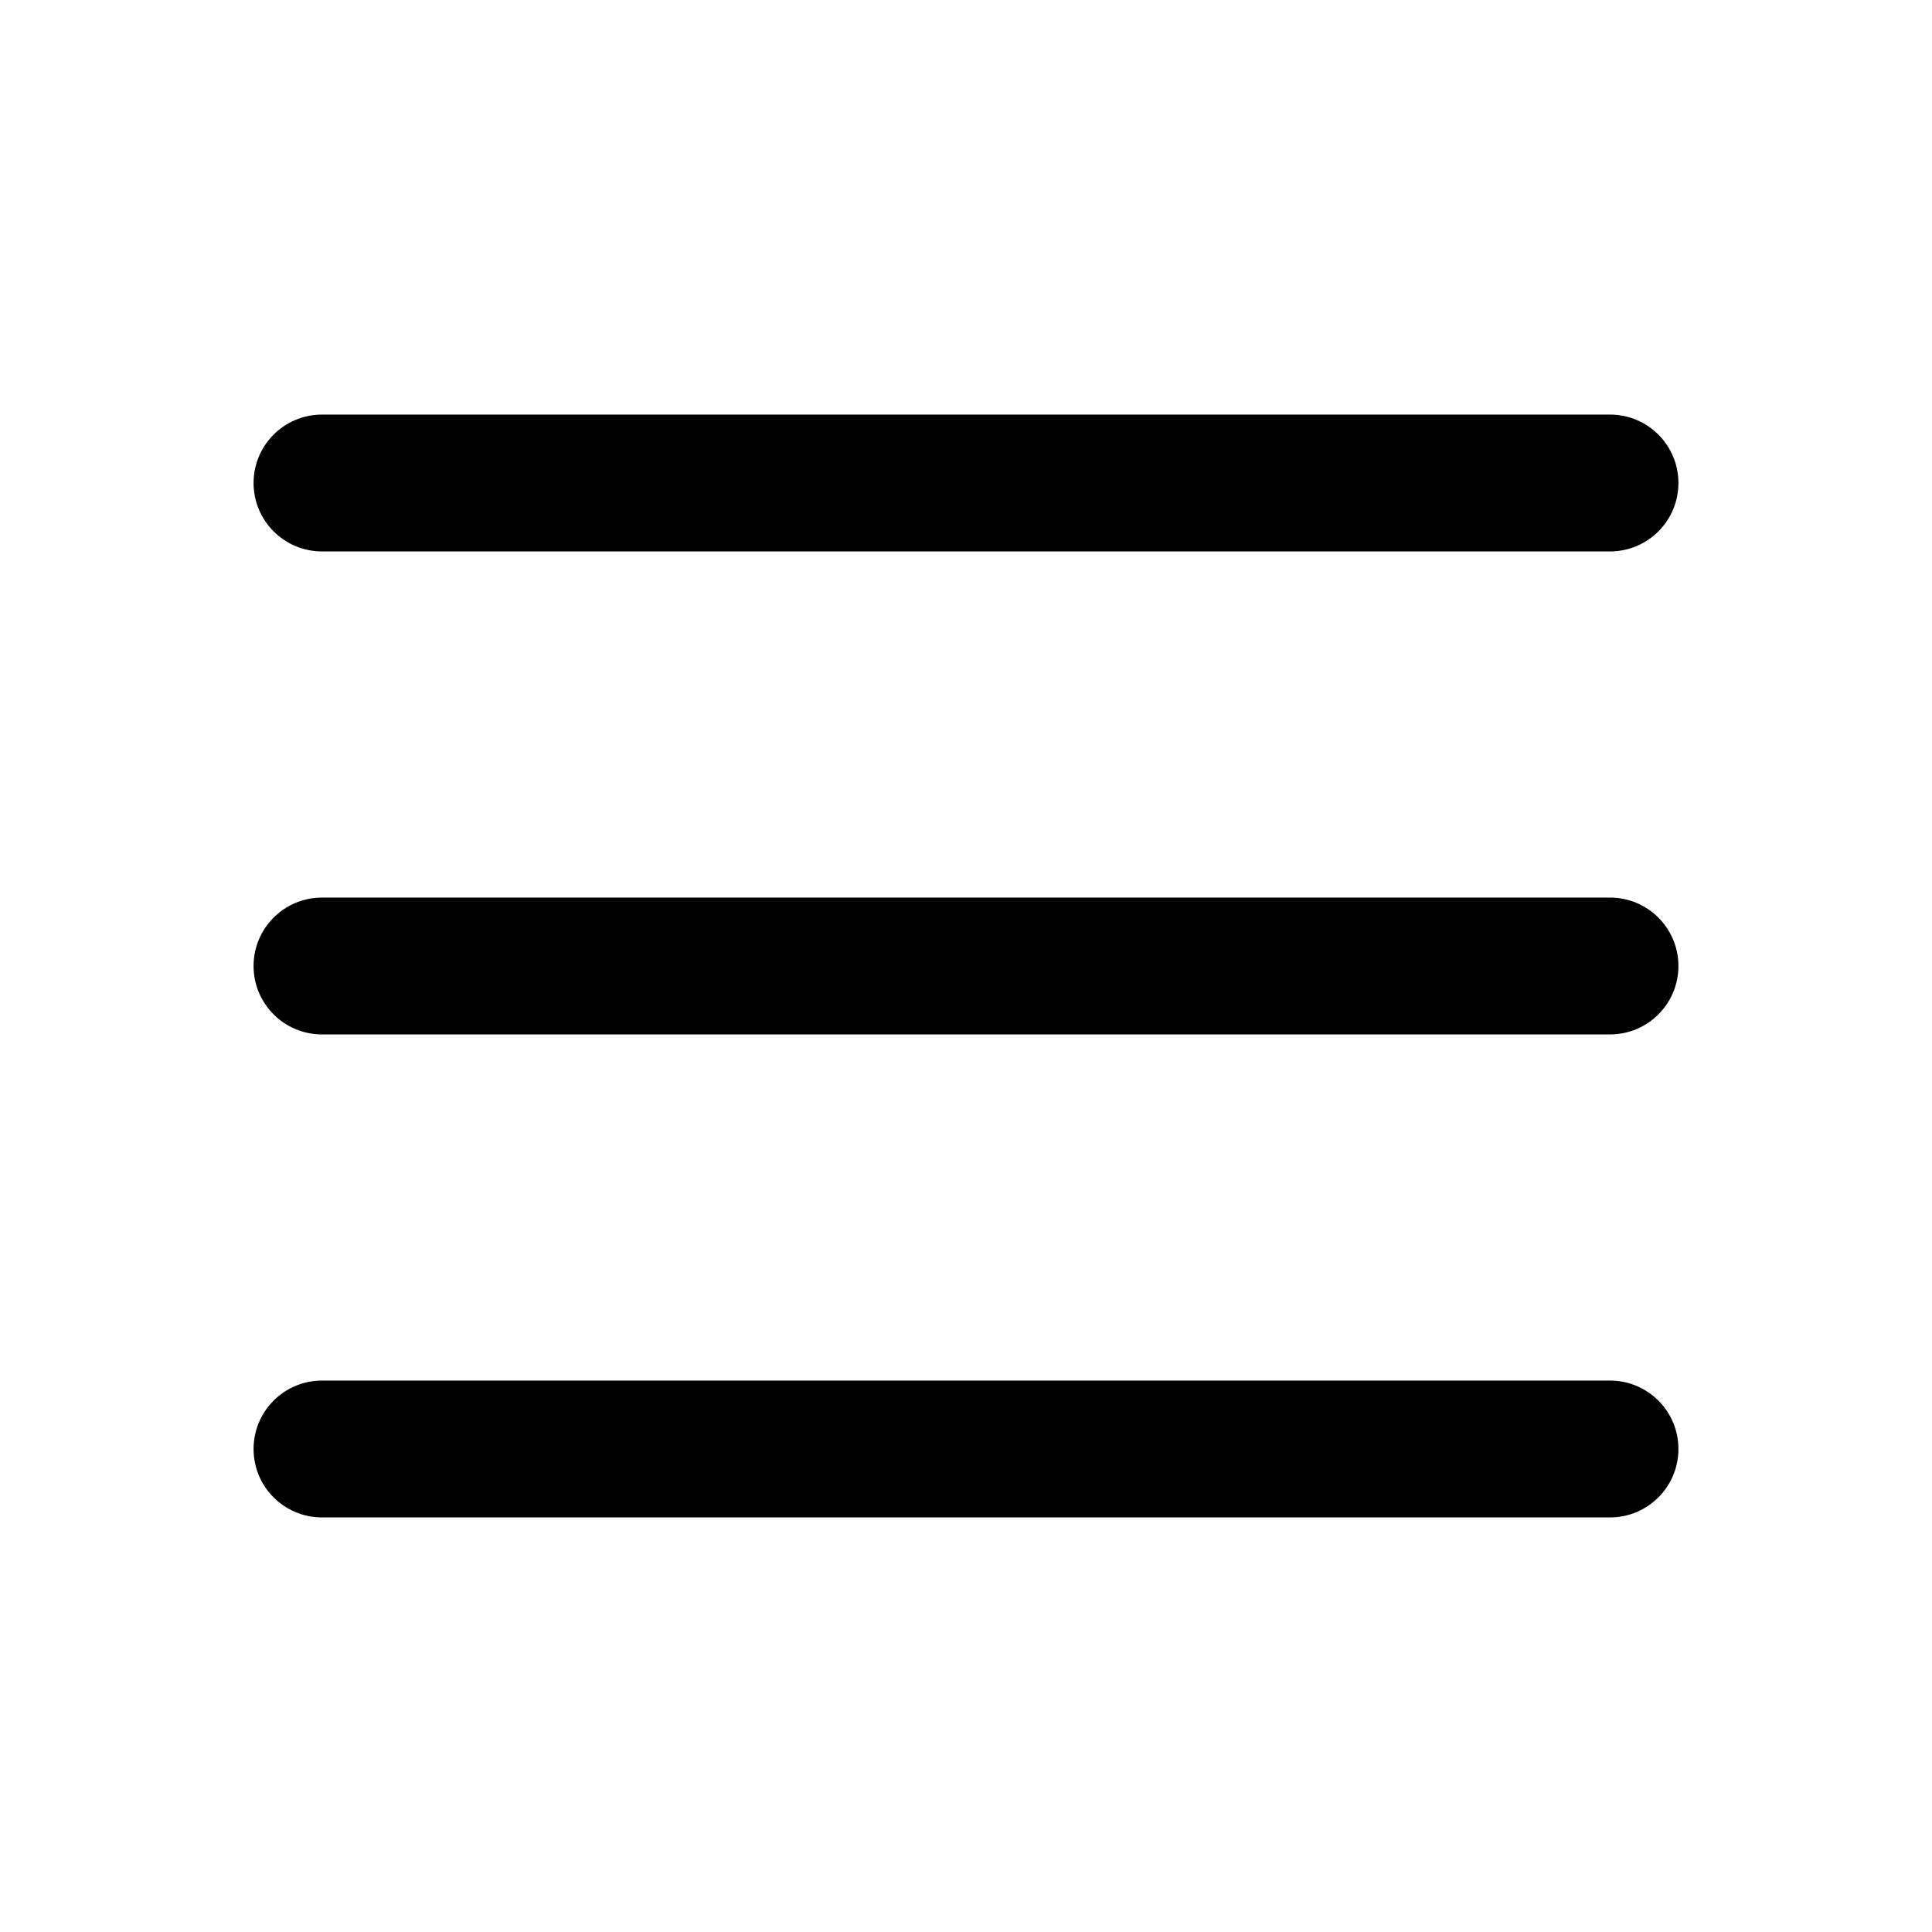
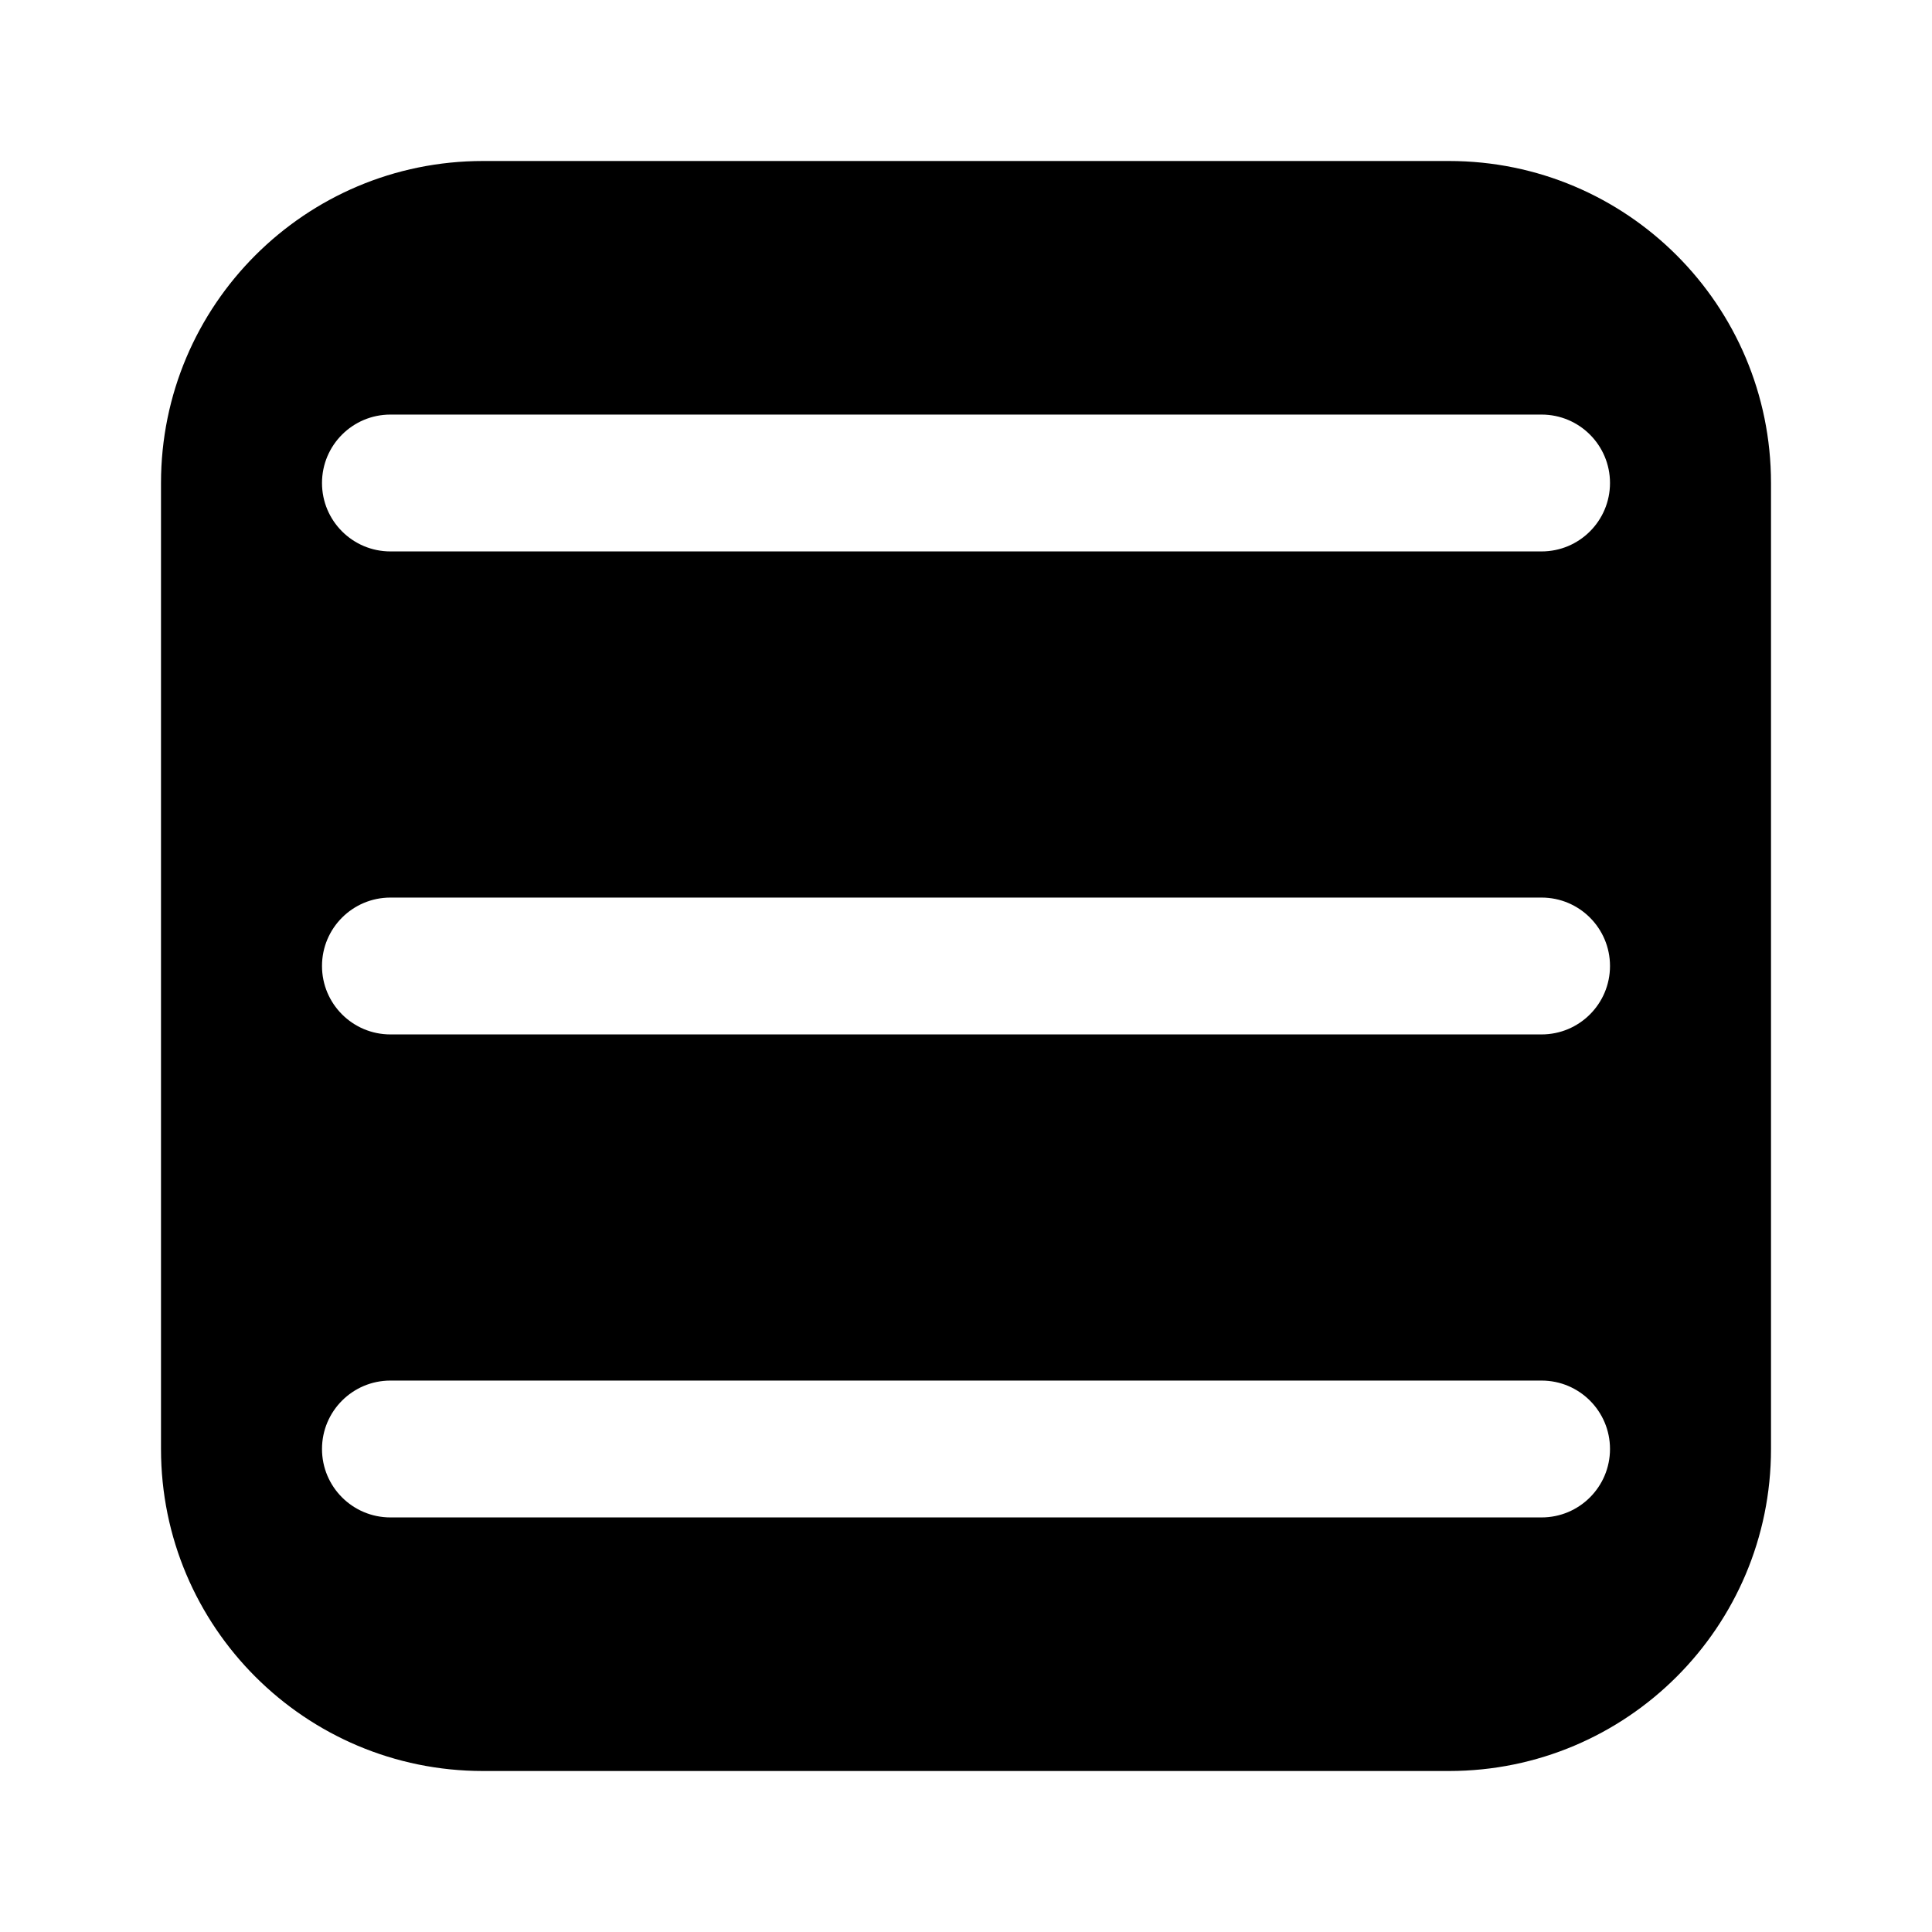
<svg xmlns="http://www.w3.org/2000/svg" viewBox="0 0 24 24" fill="currentColor" stroke="none" fill-rule="evenodd">
  <g data-part="body">
-     <path d="M4 6.85 L20 6.85 A.85 .85 0 0 0 20 5.15 L4 5.15 A.85 .85 0 0 0 4 6.85 Z" />
-     <path d="M4 12.85 L20 12.85 A.85 .85 0 0 0 20 11.15 L4 11.15 A.85 .85 0 0 0 4 12.85 Z" />
-     <path d="M4 18.85 L20 18.85 A.85 .85 0 0 0 20 17.15 L4 17.15 A.85 .85 0 0 0 4 18.85 Z" />
+     <path d="M6 2 H18 A4 4 0 0 1 22 6 V18 A4 4 0 0 1 18 22 H6 A4 4 0 0 1 2 18 V6 A4 4 0 0 1 6 2 Z M4.85 5.15 H19.15 A.85 .85 0 0 1 19.15 6.85 H4.85 A.85 .85 0 0 1 4.85 5.15 Z M4.85 11.15 H19.15 A.85 .85 0 0 1 19.15 12.85 H4.85 A.85 .85 0 0 1 4.85 11.15 Z M4.85 17.15 H19.15 A.85 .85 0 0 1 19.15 18.85 H4.85 A.85 .85 0 0 1 4.85 17.15 Z" />
  </g>
</svg>
